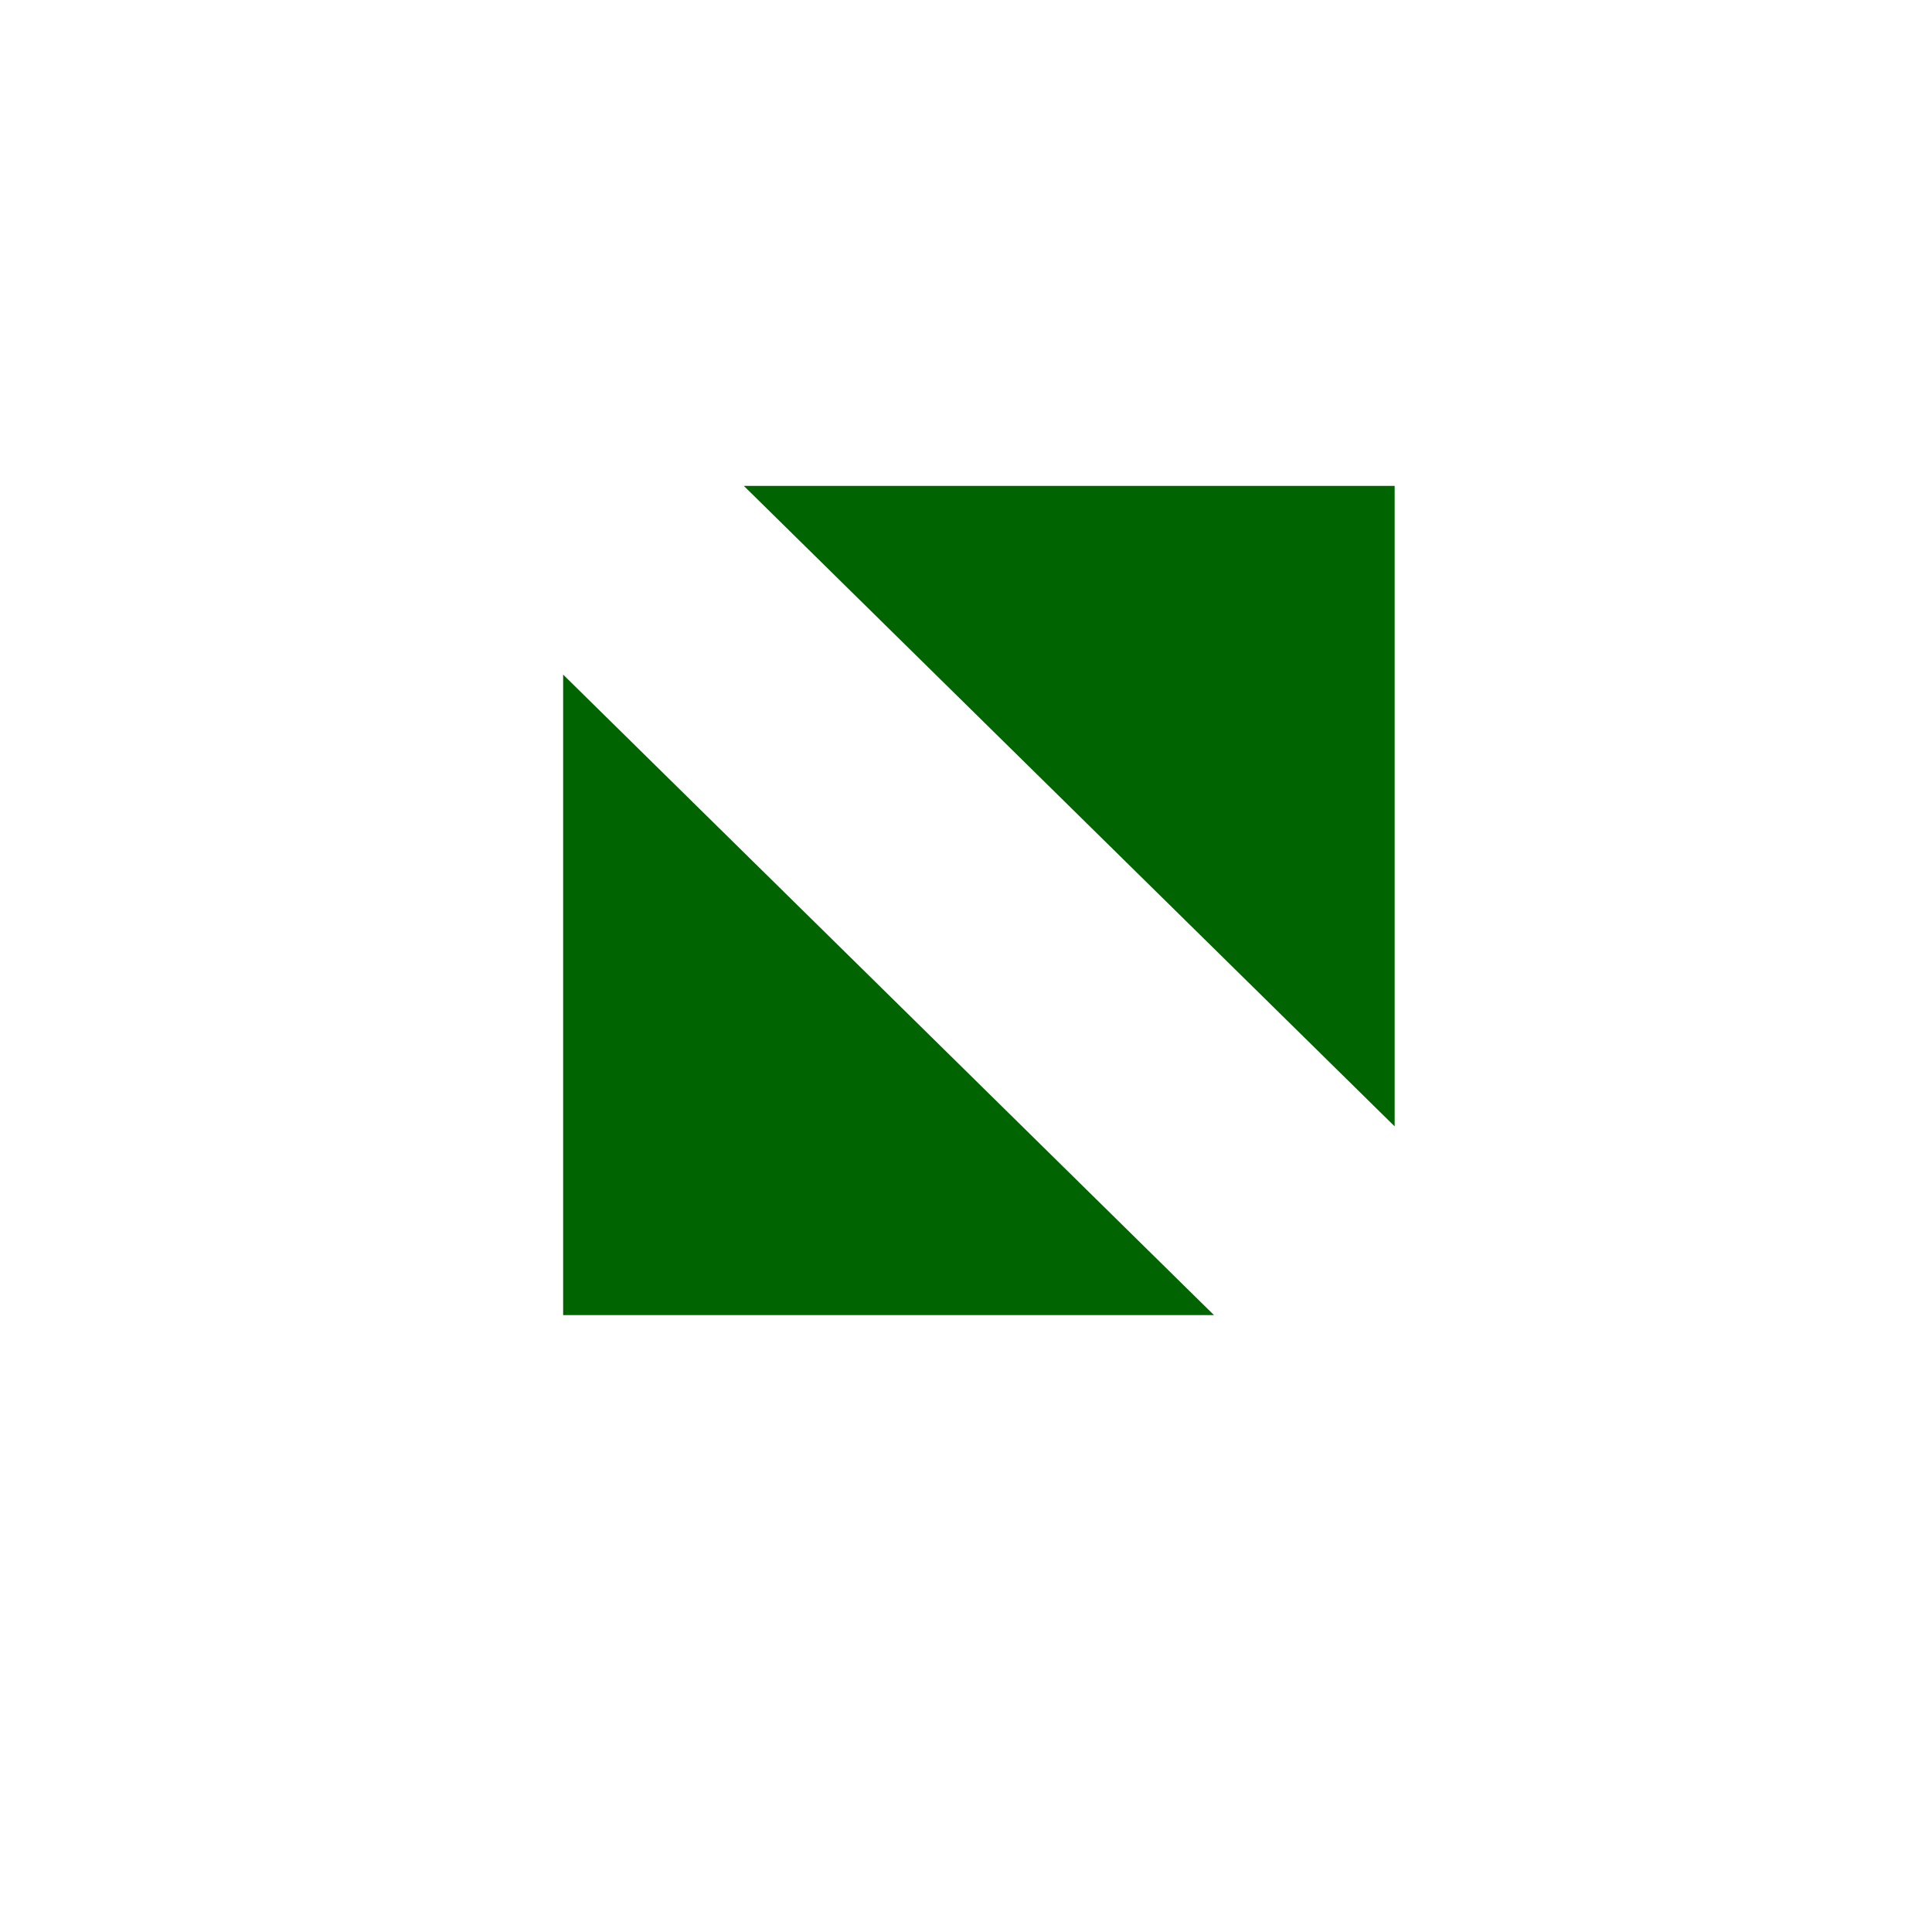
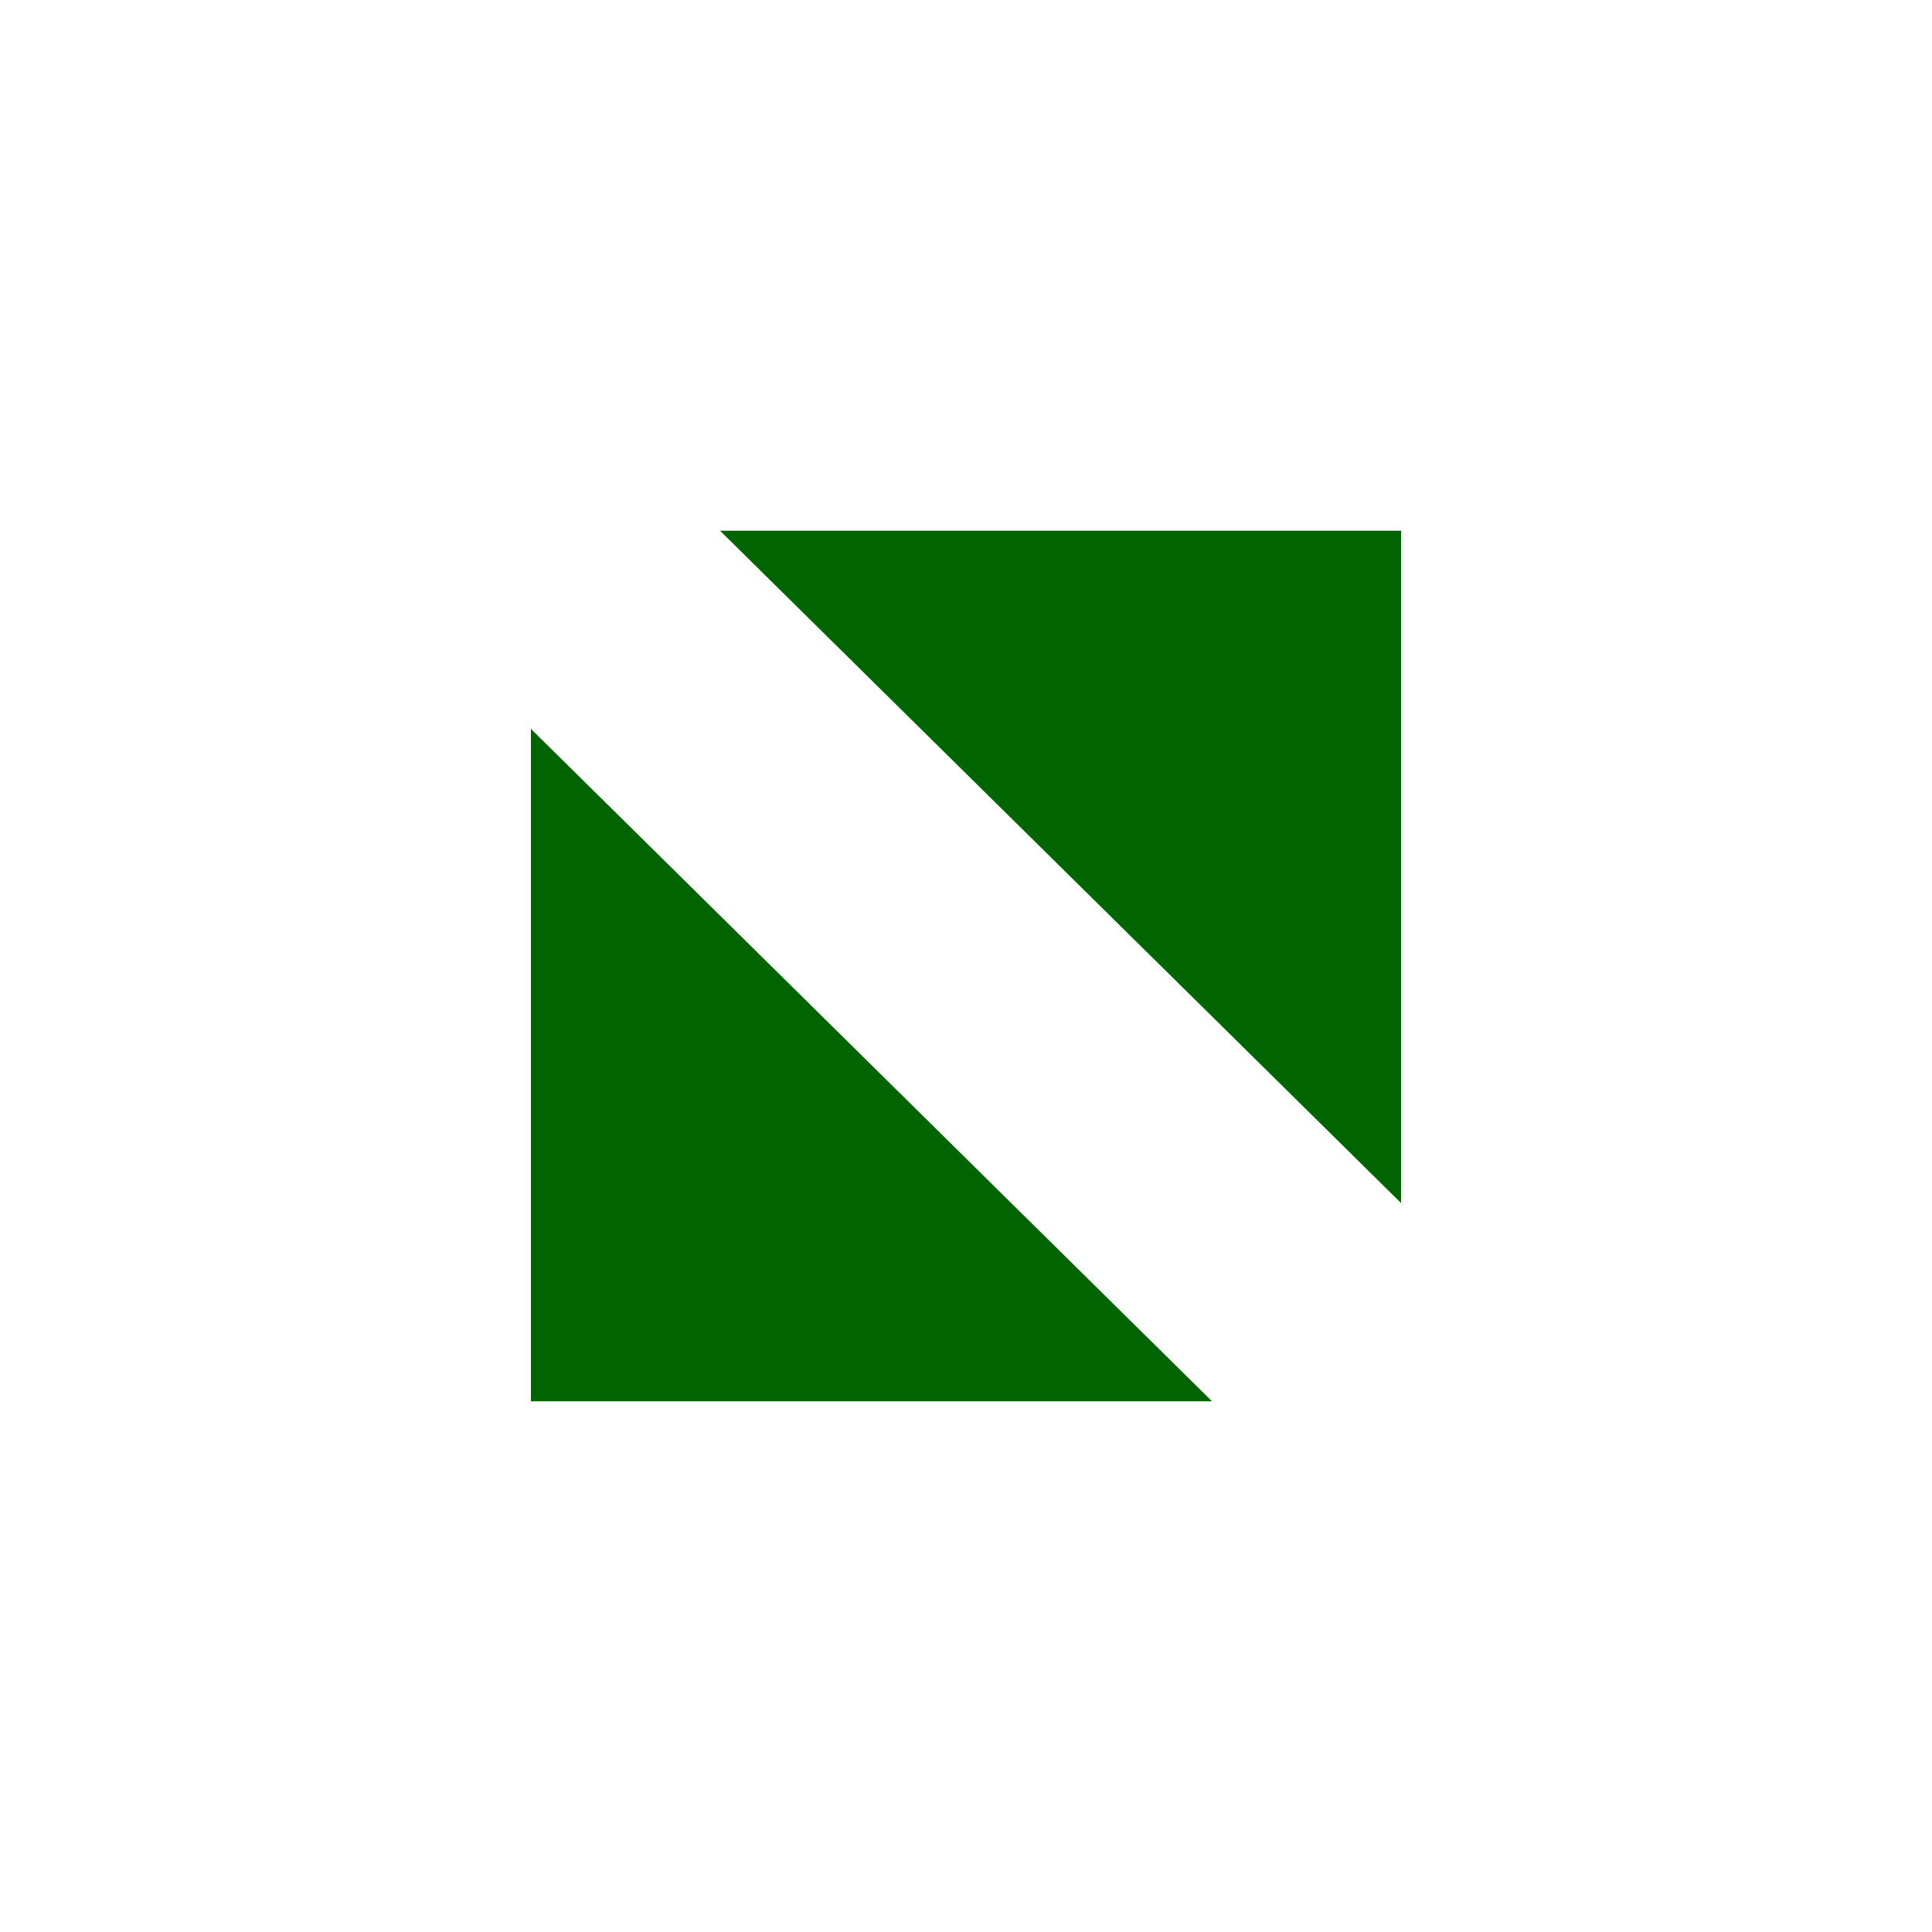
- <svg xmlns="http://www.w3.org/2000/svg" xmlns:ns1="https://boxy-svg.com" width="14" height="14" viewBox="0 0 12 12">
-   <g fill="#00efff" fill-rule="evenodd" transform="matrix(0.864168, 0, 0, 0.864168, 0.021647, -0.478624)" ns1:origin="-0.7 -0.7">
+ <svg xmlns="http://www.w3.org/2000/svg" xmlns:ns1="https://boxy-svg.com" viewBox="0 0 12 12" width="14" height="14">
+   <g fill="#00efff" fill-rule="evenodd" transform="matrix(0.904362, 0, 0, 0.907252, -0.340137, -0.37449)" ns1:origin="-0.833 -0.833">
    <path stroke="#006500" d="m9.499,4.546l0,2.91l-2.957,-2.91l2.957,0z" fill="#006500" />
    <path transform="rotate(180 6.00124 8.05106)" stroke="#006500" d="m7.48,6.596l0,2.91l-2.957,-2.91l2.957,0z" fill="#006500" />
  </g>
</svg>
